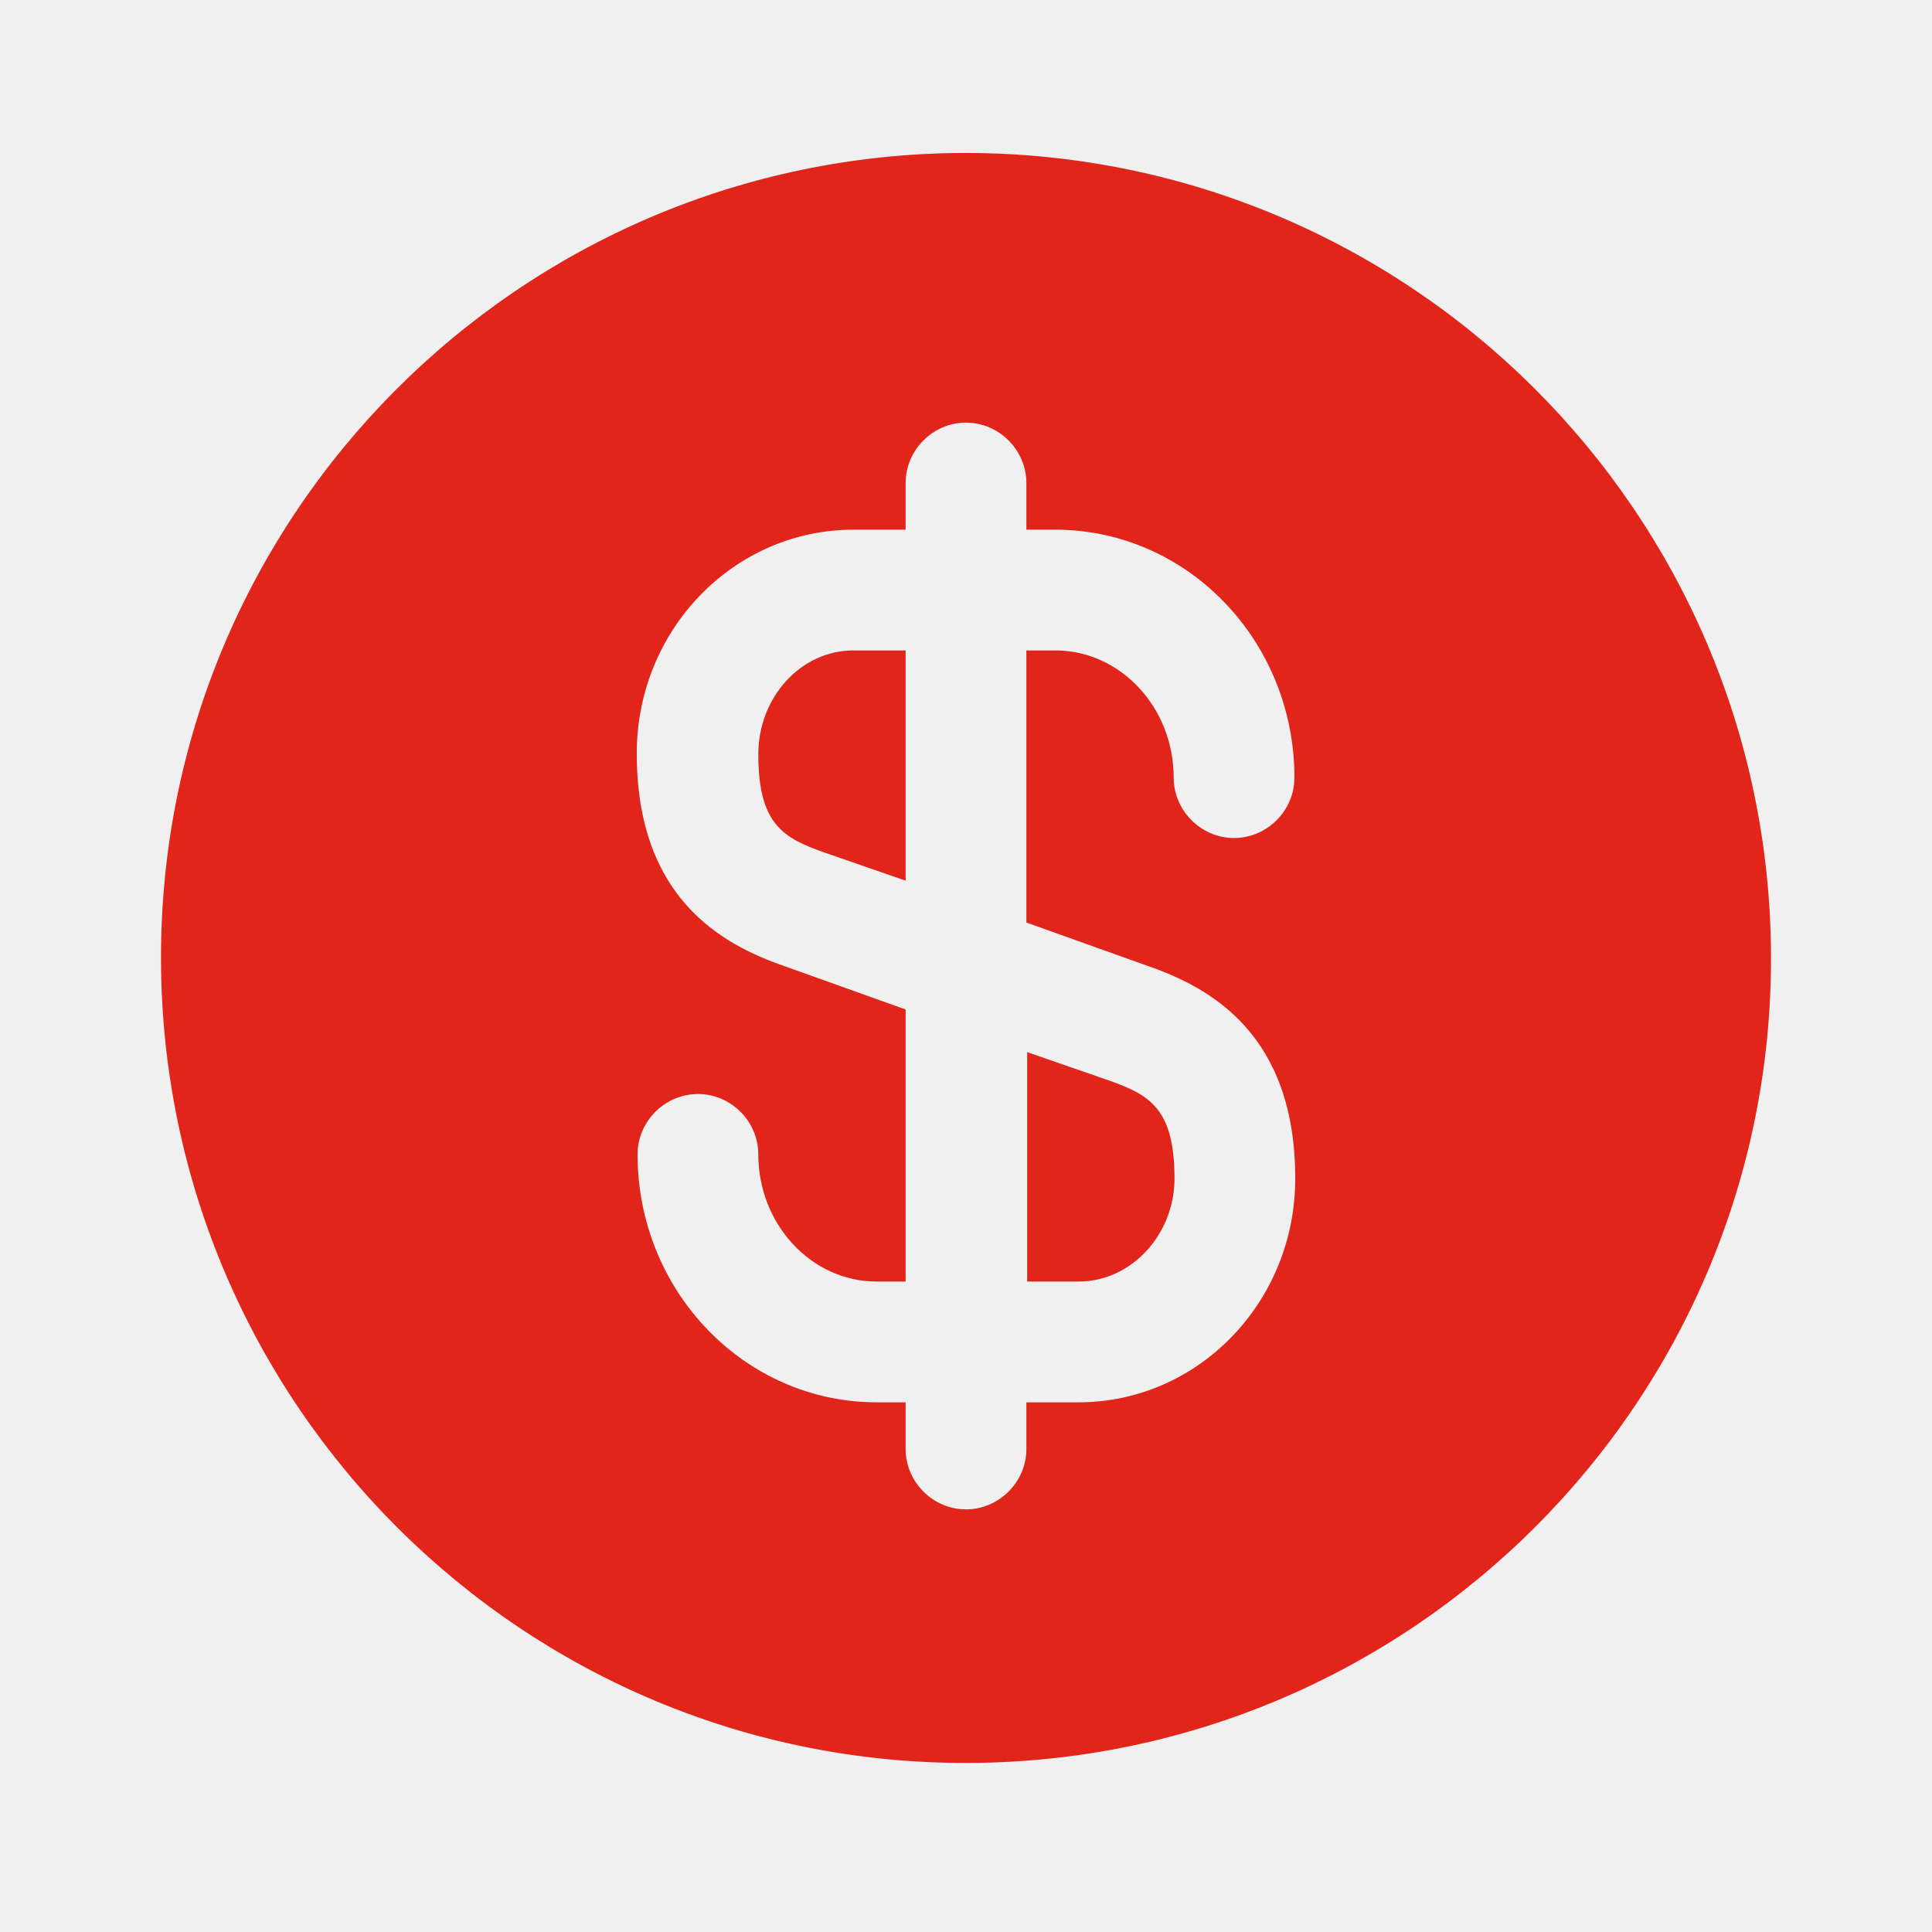
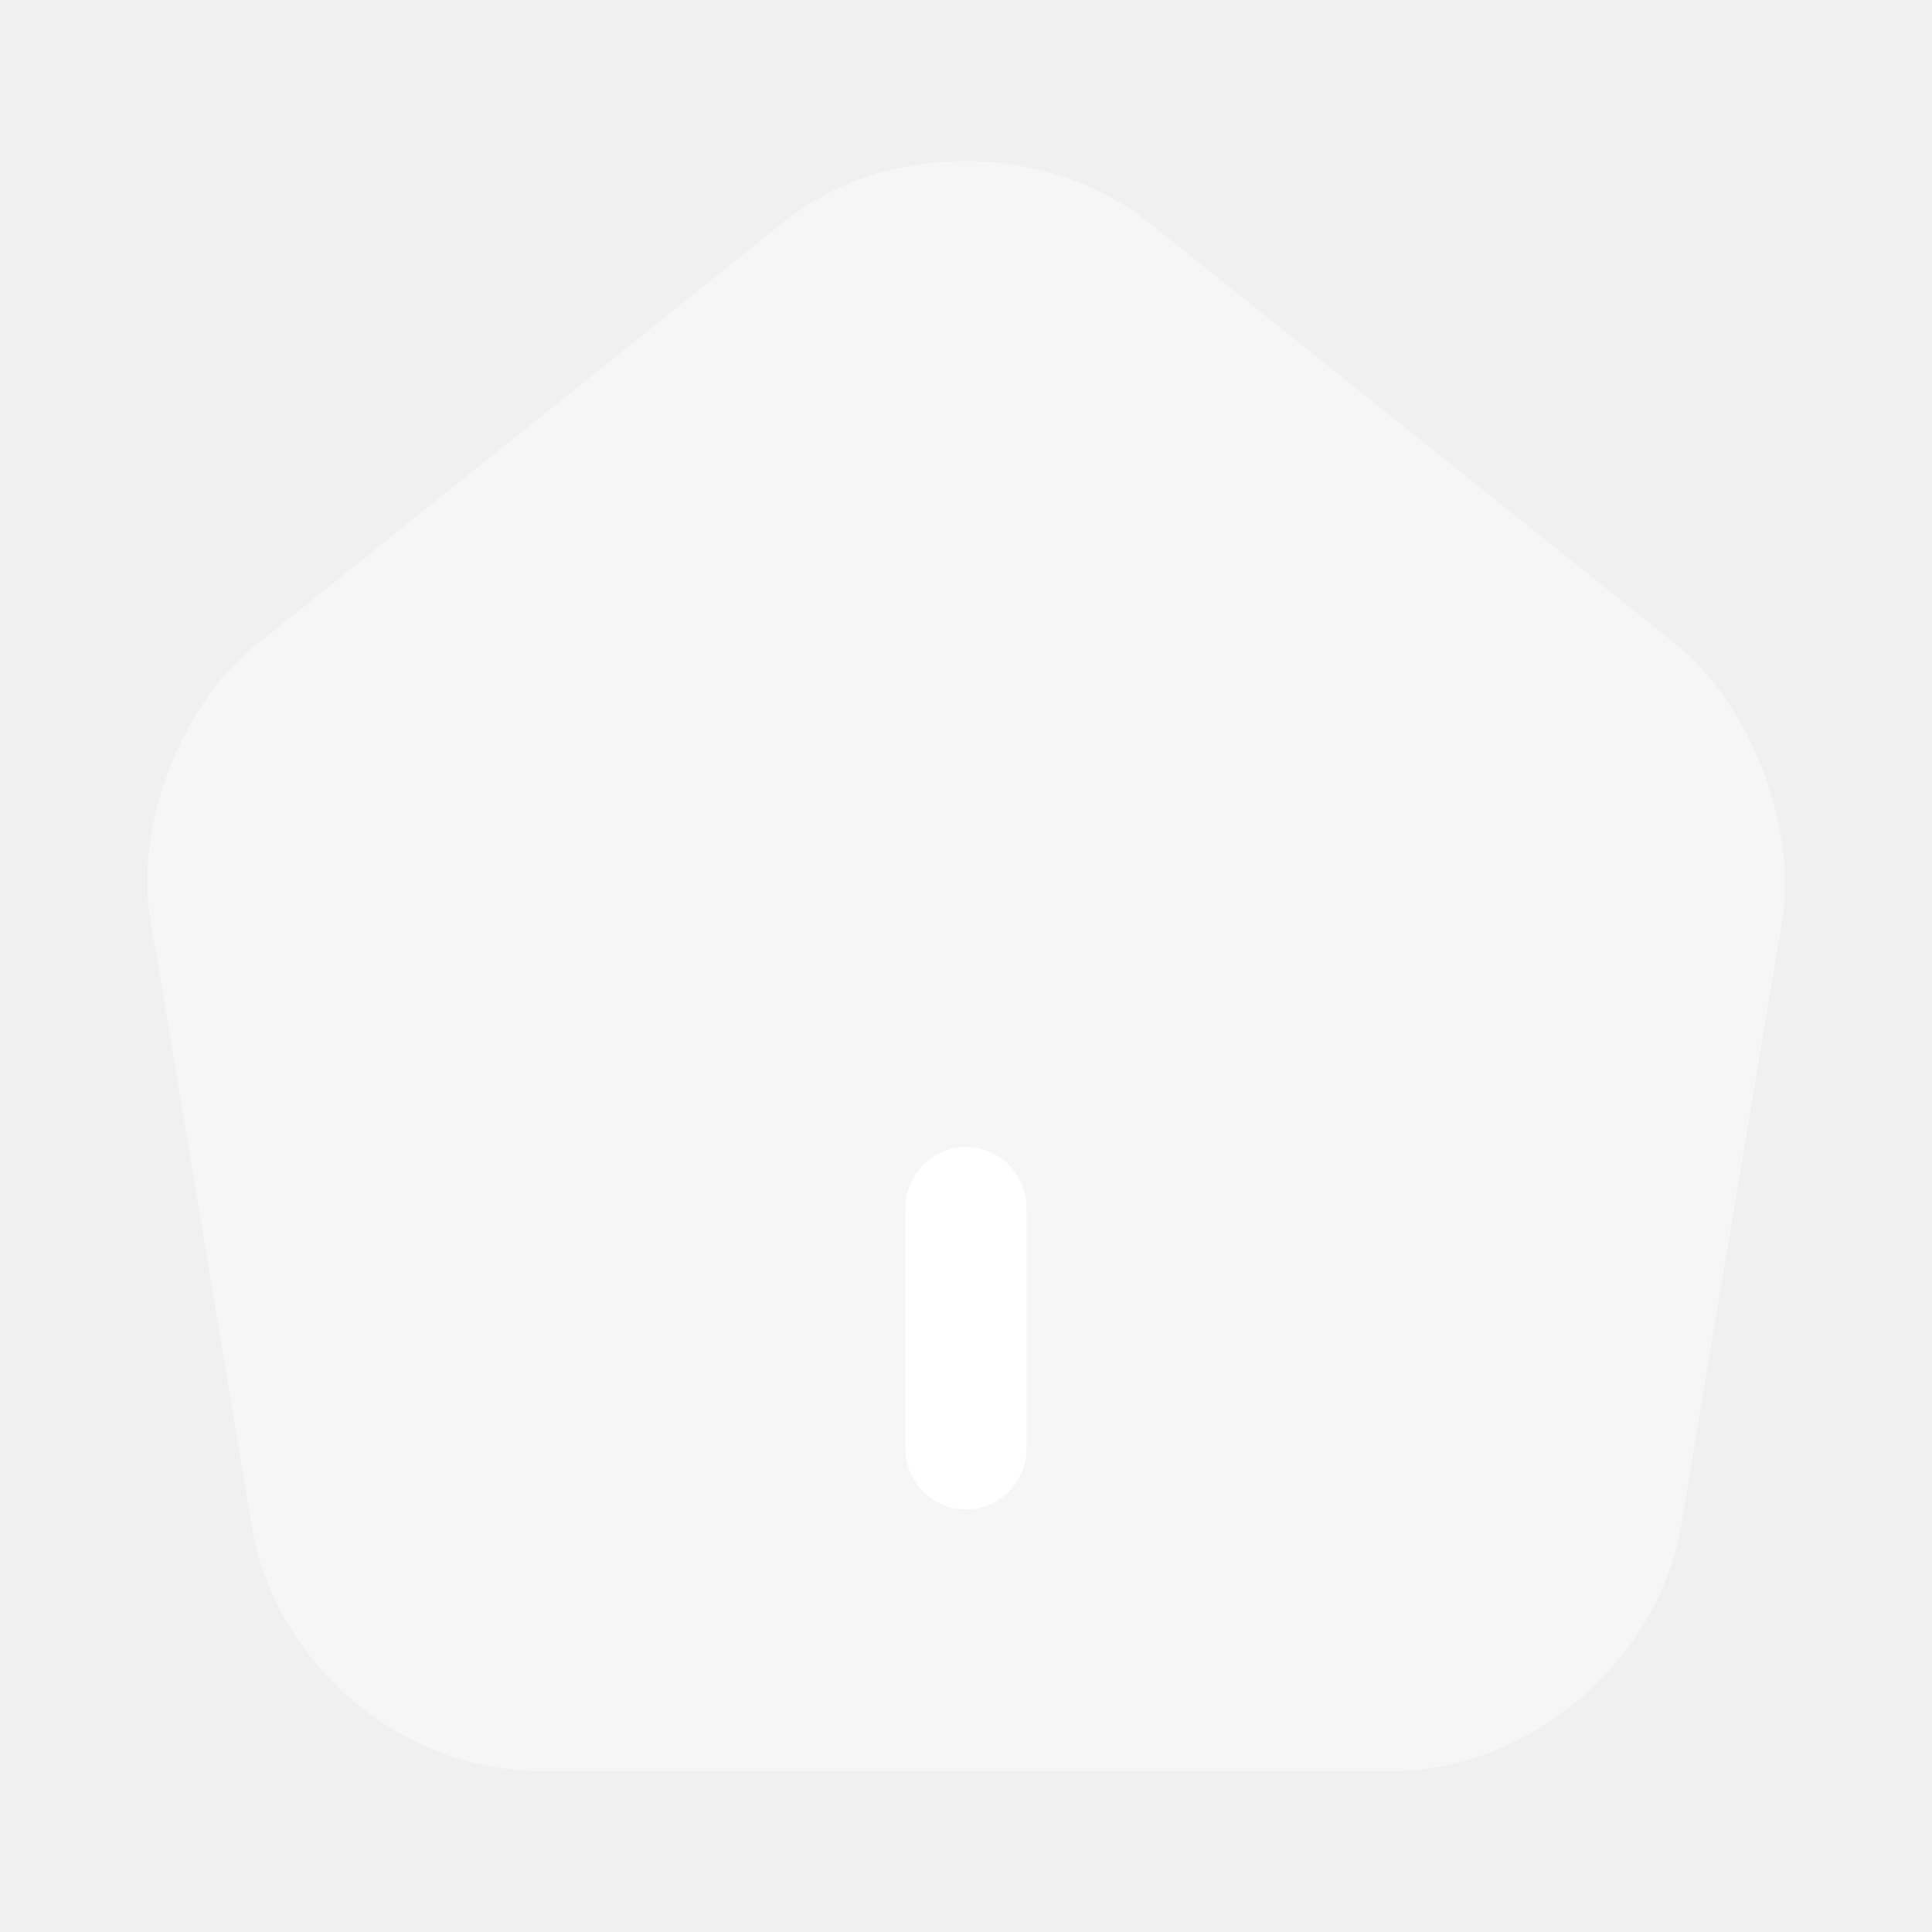
- <svg xmlns="http://www.w3.org/2000/svg" width="24" height="24" viewBox="0 0 24 24" fill="none">
-   <path d="M12.75 15.92H13.4C14.05 15.92 14.59 15.34 14.59 14.64C14.59 13.77 14.28 13.6 13.77 13.42L12.76 13.07V15.92H12.75Z" fill="#E1251B" />
-   <path d="M11.97 1.9C6.45 1.92 1.98 6.41 2 11.93C2.02 17.45 6.51 21.92 12.03 21.9C17.55 21.88 22.02 17.39 22 11.87C21.98 6.35 17.49 1.89 11.97 1.9ZM14.26 12C15.04 12.27 16.09 12.85 16.09 14.64C16.09 16.18 14.88 17.42 13.4 17.42H12.75V18C12.75 18.41 12.41 18.75 12 18.75C11.59 18.75 11.25 18.41 11.25 18V17.42H10.89C9.25 17.42 7.92 16.04 7.92 14.34C7.92 13.93 8.26 13.59 8.67 13.59C9.08 13.59 9.42 13.93 9.42 14.34C9.42 15.21 10.08 15.92 10.89 15.92H11.25V12.54L9.74 12C8.96 11.73 7.91 11.15 7.91 9.36C7.91 7.82 9.12 6.58 10.6 6.58H11.25V6C11.25 5.59 11.59 5.25 12 5.25C12.41 5.25 12.75 5.59 12.75 6V6.58H13.11C14.75 6.58 16.08 7.96 16.08 9.66C16.08 10.07 15.74 10.41 15.33 10.41C14.92 10.41 14.58 10.07 14.58 9.66C14.58 8.79 13.92 8.08 13.11 8.08H12.75V11.46L14.26 12Z" fill="#E1251B" />
-   <path d="M9.42 9.37C9.42 10.24 9.73 10.41 10.24 10.59L11.25 10.94V8.08H10.6C9.95 8.08 9.42 8.66 9.42 9.37Z" fill="#E1251B" />
+ <svg xmlns="http://www.w3.org/2000/svg" width="22" height="22" viewBox="0 0 22 22" fill="none">
+   <path opacity="0.4" d="M19.094 7.343L13.09 2.539C11.917 1.604 10.083 1.595 8.919 2.53L2.915 7.343C2.053 8.03 1.531 9.405 1.714 10.487L2.869 17.398C3.135 18.948 4.574 20.167 6.142 20.167H15.858C17.407 20.167 18.874 18.92 19.14 17.389L20.295 10.478C20.46 9.405 19.937 8.03 19.094 7.343Z" fill="white" />
+   <path d="M11 17.188C10.624 17.188 10.312 16.876 10.312 16.5V13.75C10.312 13.374 10.624 13.062 11 13.062C11.376 13.062 11.688 13.374 11.688 13.75V16.5C11.688 16.876 11.376 17.188 11 17.188Z" fill="white" />
+   <path d="M11 17.188C10.624 17.188 10.312 16.876 10.312 16.5V13.75C10.312 13.374 10.624 13.062 11 13.062C11.376 13.062 11.688 13.374 11.688 13.75V16.5C11.688 16.876 11.376 17.188 11 17.188Z" fill="white" />
</svg>
